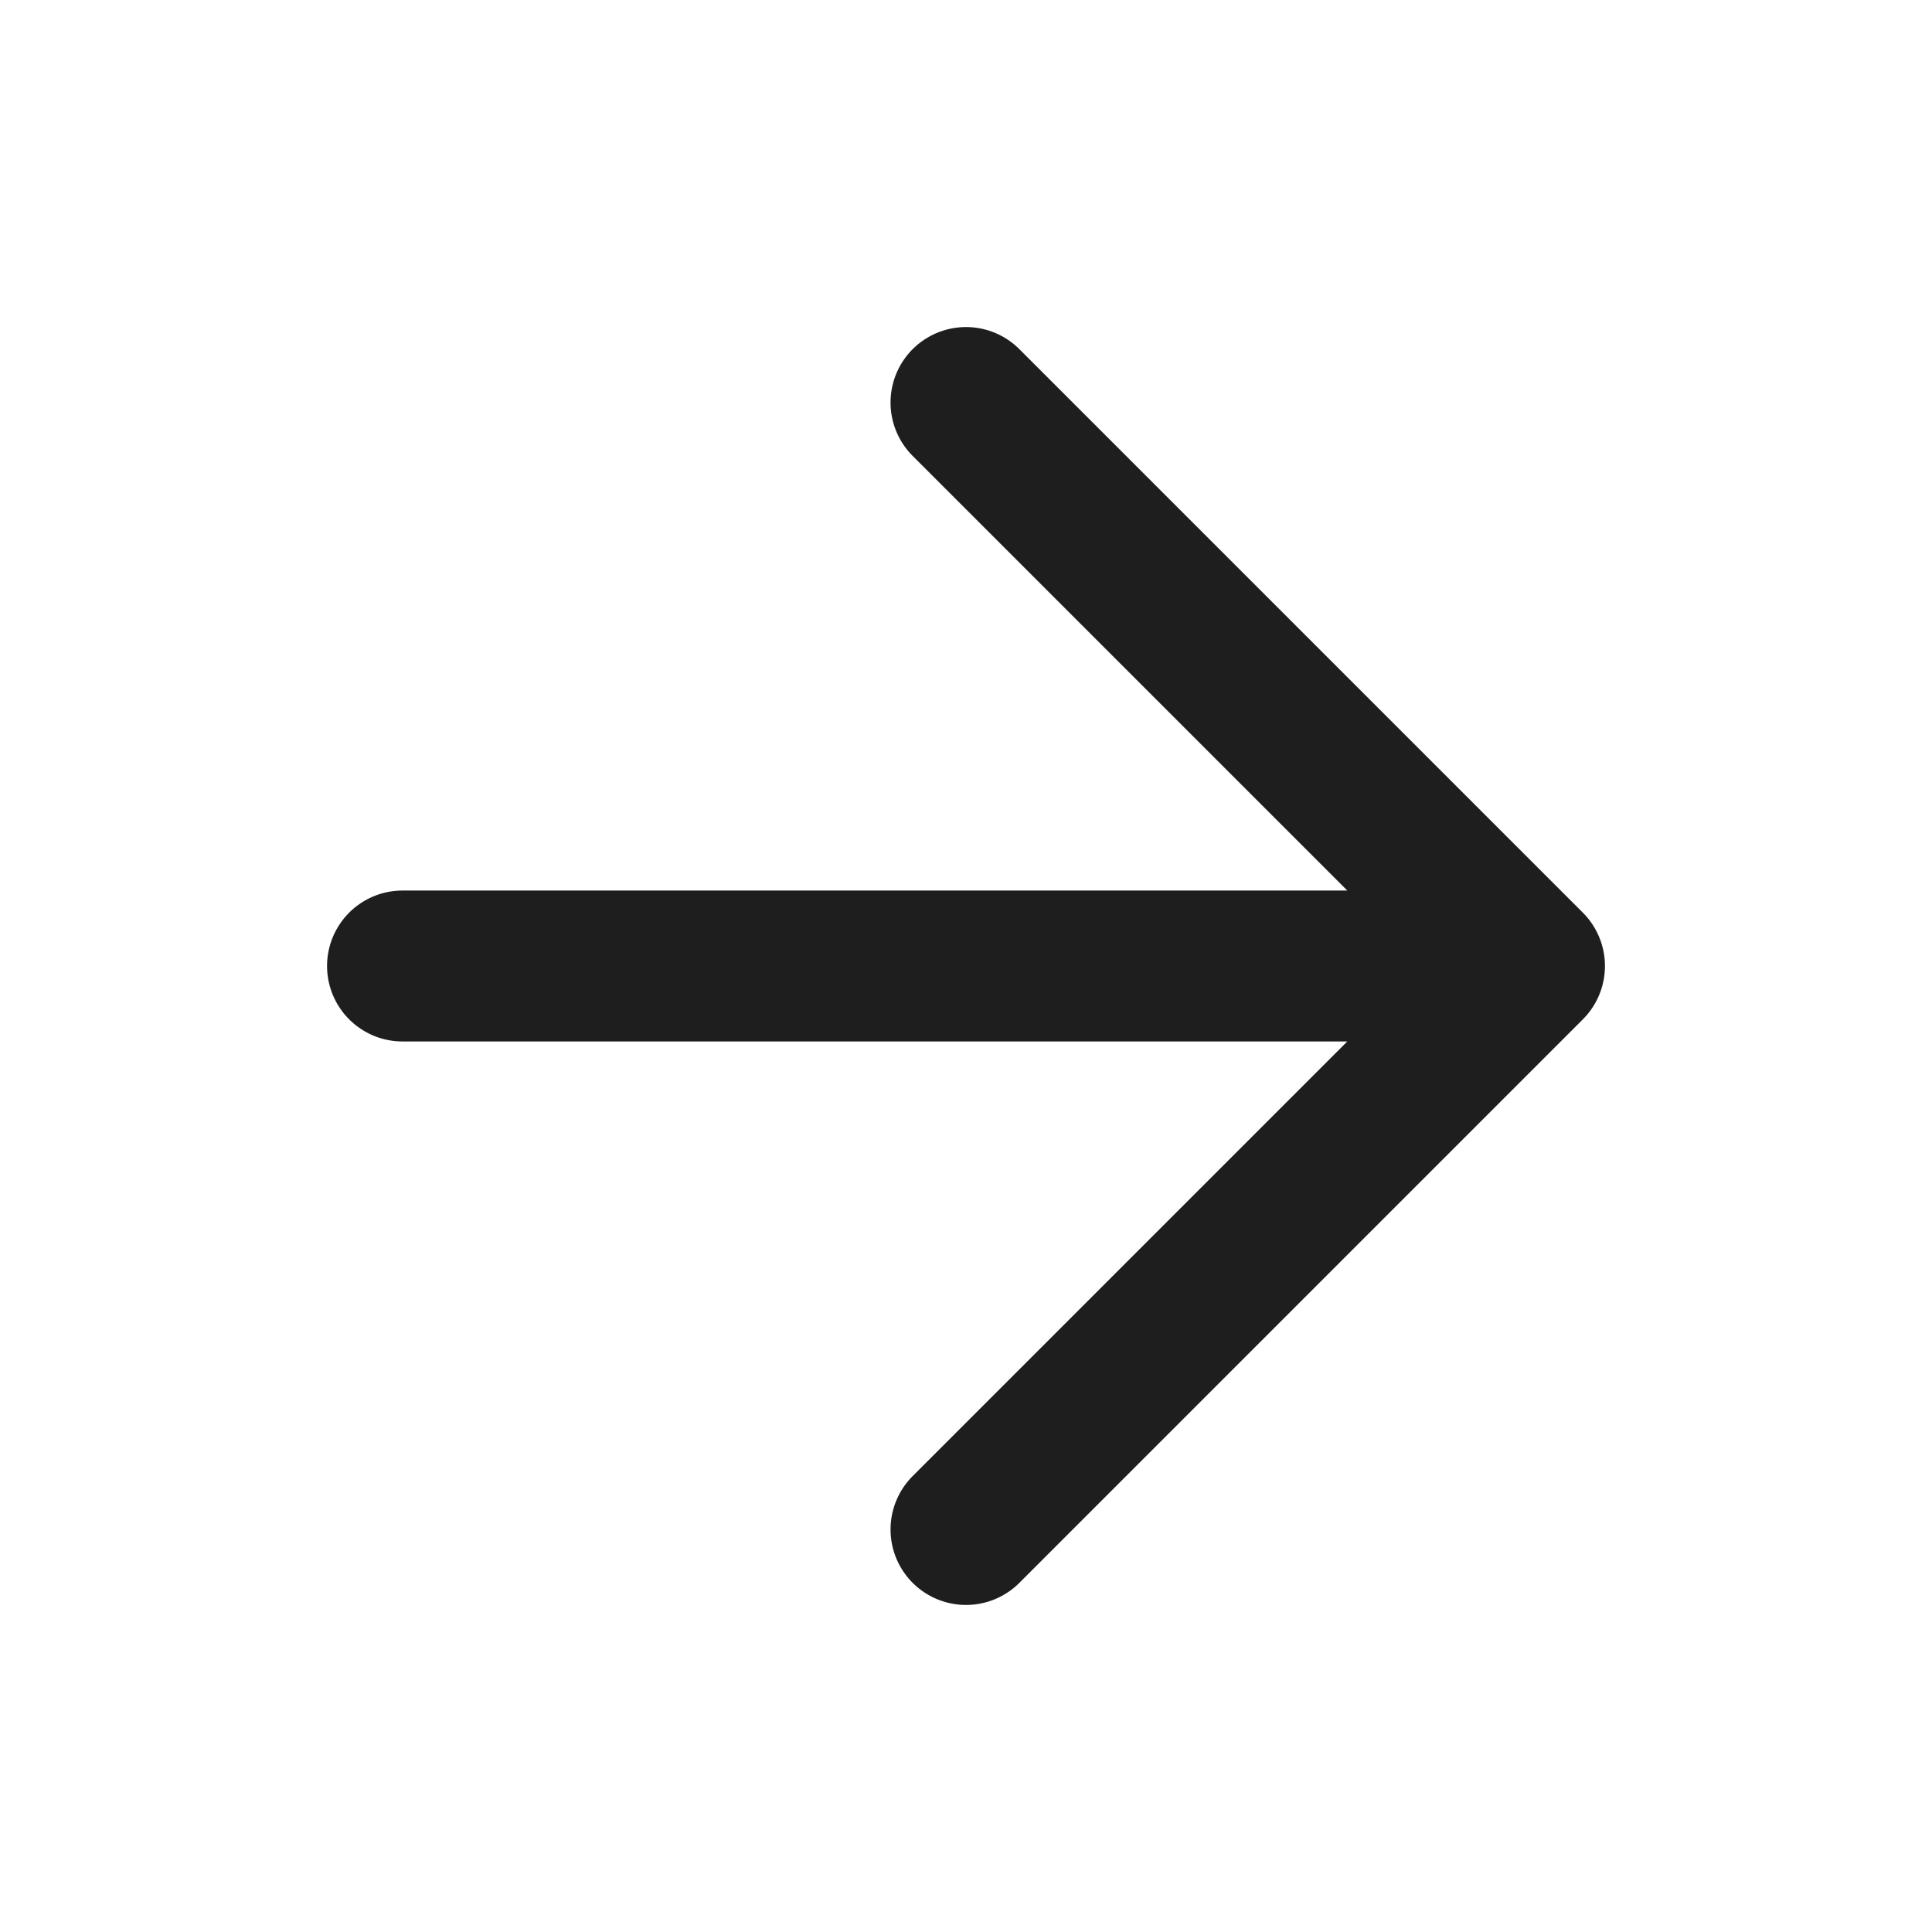
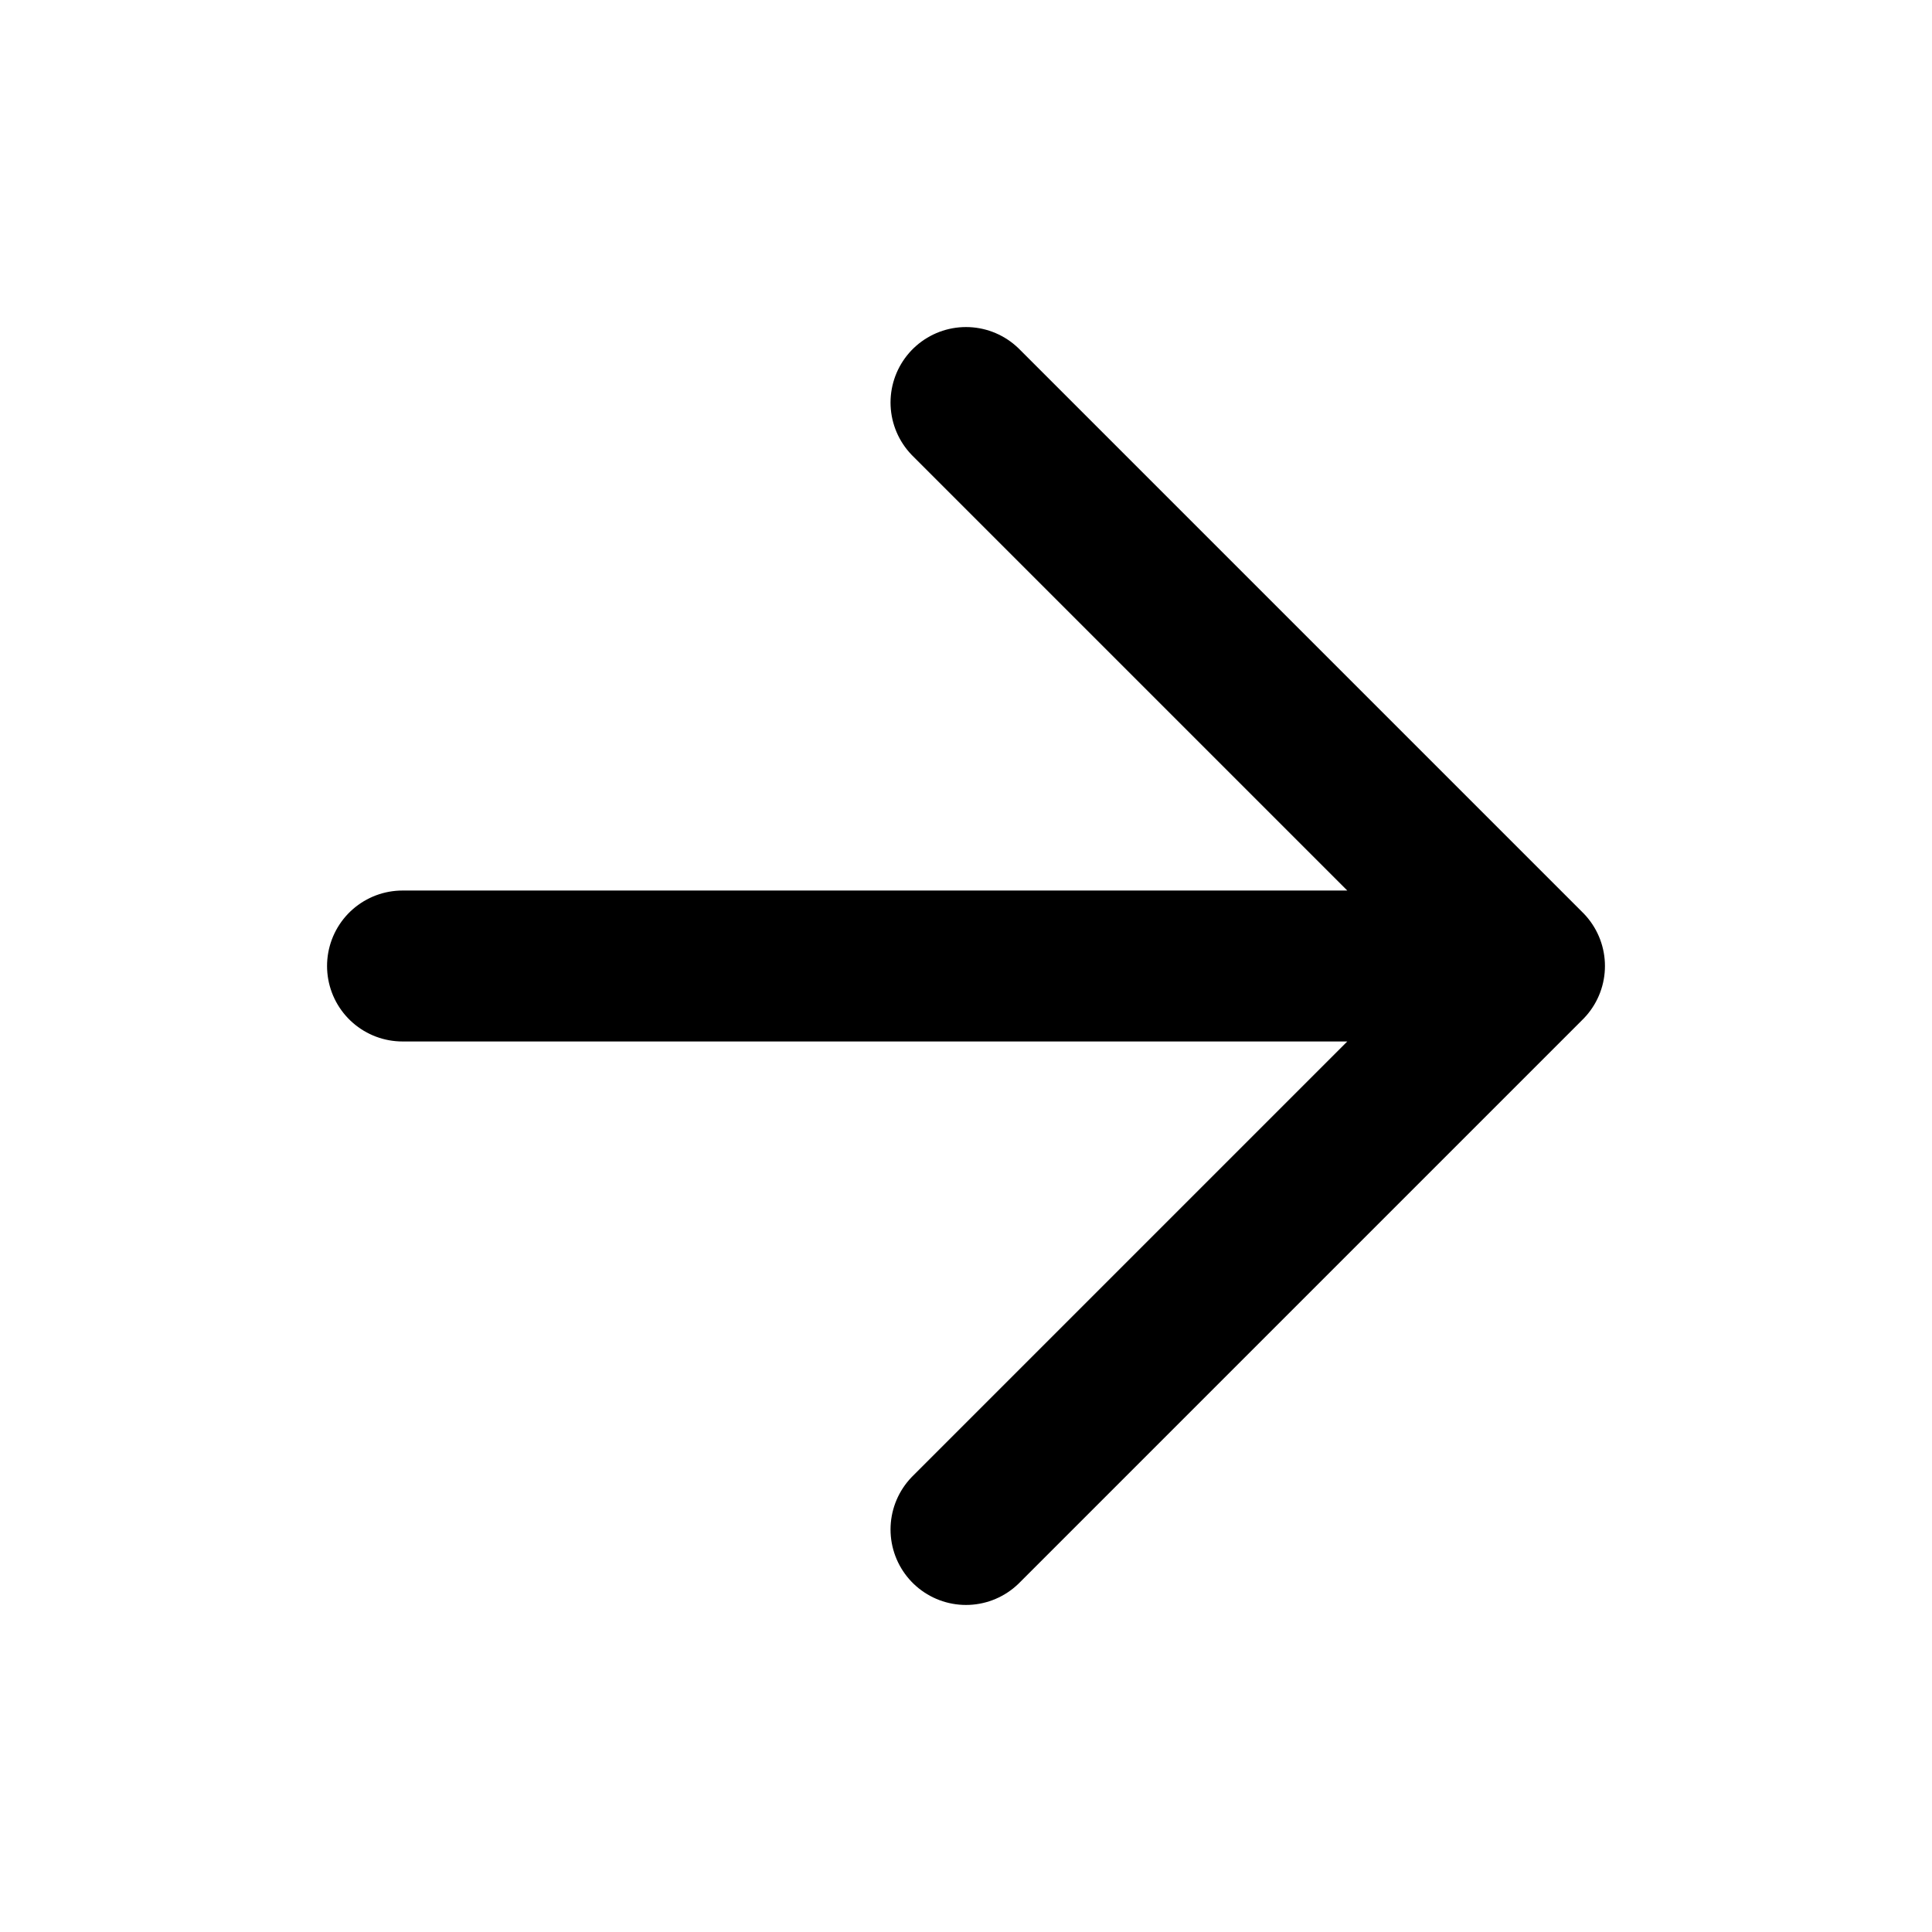
<svg xmlns="http://www.w3.org/2000/svg" viewBox="0 0 32 32" fill="none">
-   <path d="M6.667 16H25.333M25.333 16L16 6.667M25.333 16L16 25.333" stroke="#1E1E1E" stroke-width="2.5" stroke-linecap="round" stroke-linejoin="round" />
+   <path d="M6.667 16H25.333M25.333 16L16 6.667M25.333 16L16 25.333" stroke="currentColor" stroke-width="2.5" stroke-linecap="round" stroke-linejoin="round" />
</svg>
